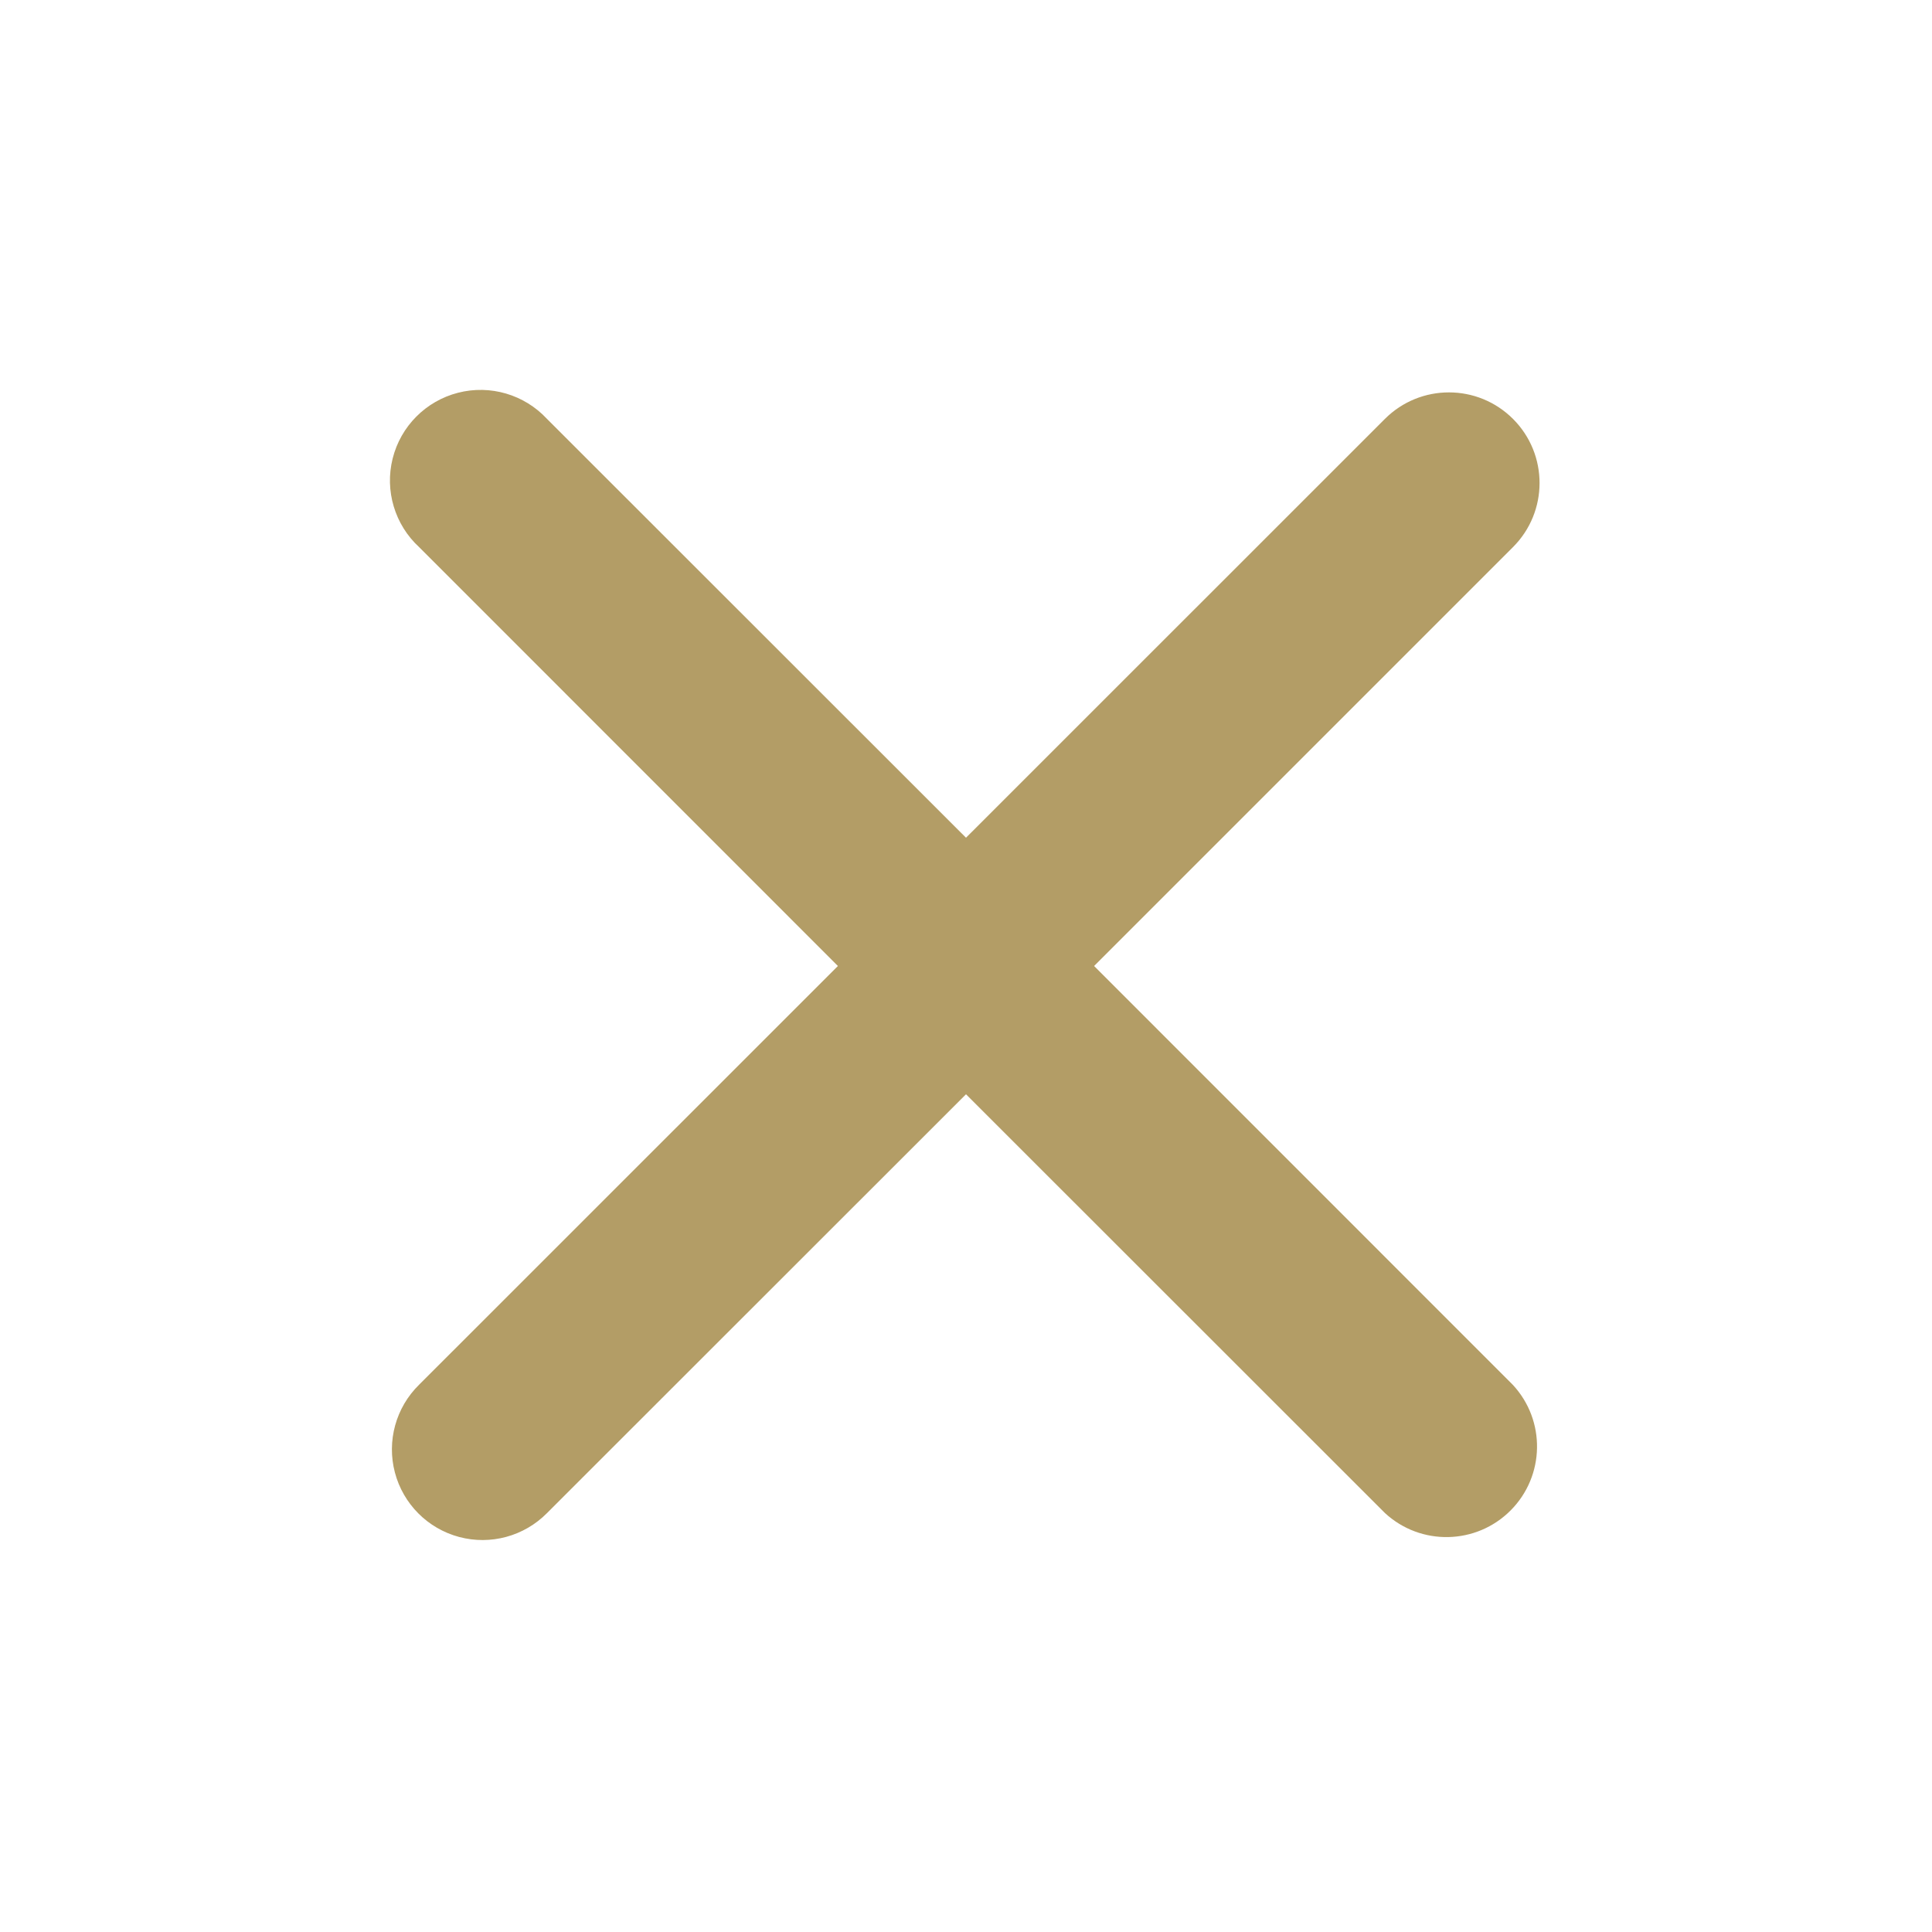
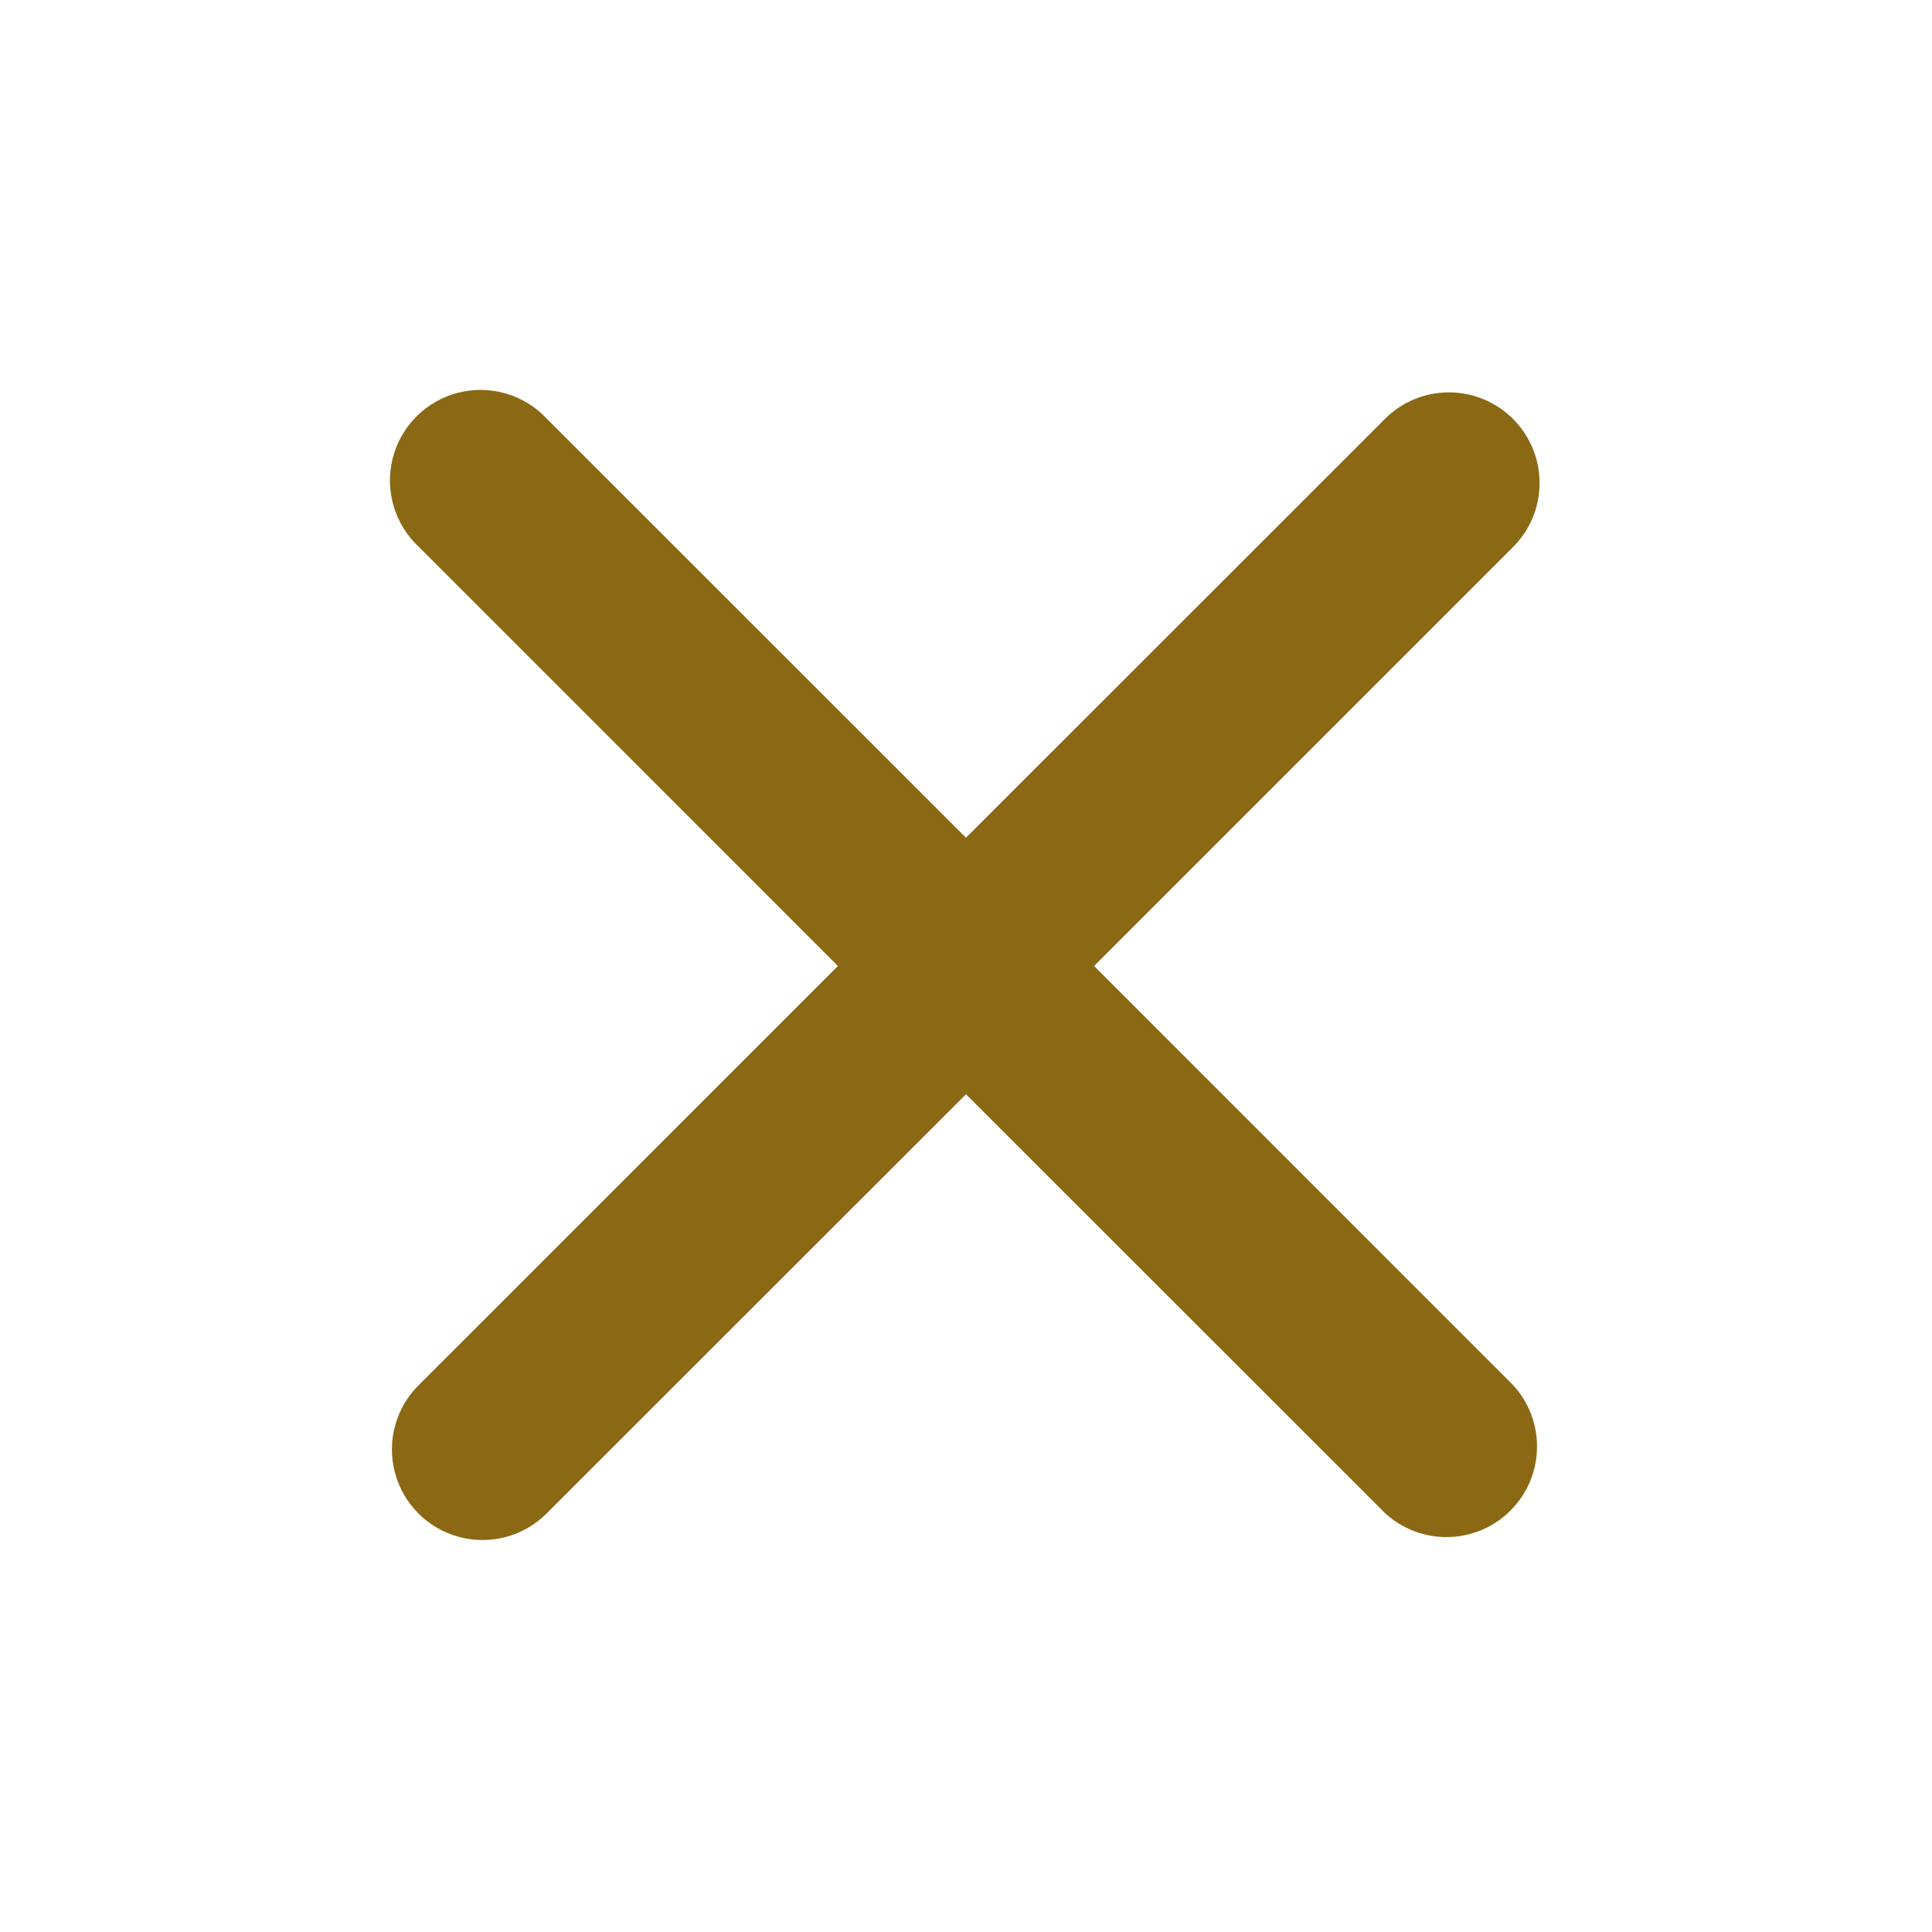
<svg xmlns="http://www.w3.org/2000/svg" t="1785985068110" class="icon" viewBox="0 0 1024 1024" version="1.1" p-id="20249" width="200" height="200">
-   <path d="M801.843 734.003L579.891 512l222.003-222.003a47.974 47.974 0 1 0-67.84-67.994L512 444.006 289.894 222.003A48.026 48.026 0 1 0 222.208 290.048L444.109 512l-222.003 221.952a48.026 48.026 0 1 0 67.789 68.045L512 579.994l222.106 222.003a48.026 48.026 0 0 0 67.738-67.994z" fill="#8b6914" fill-opacity=".65" p-id="20250" />
+   <path d="M801.843 734.003L579.891 512l222.003-222.003a47.974 47.974 0 1 0-67.84-67.994L512 444.006 289.894 222.003A48.026 48.026 0 1 0 222.208 290.048L444.109 512l-222.003 221.952a48.026 48.026 0 1 0 67.789 68.045L512 579.994l222.106 222.003a48.026 48.026 0 0 0 67.738-67.994z" fill="#8b6914" p-id="20250" />
</svg>
